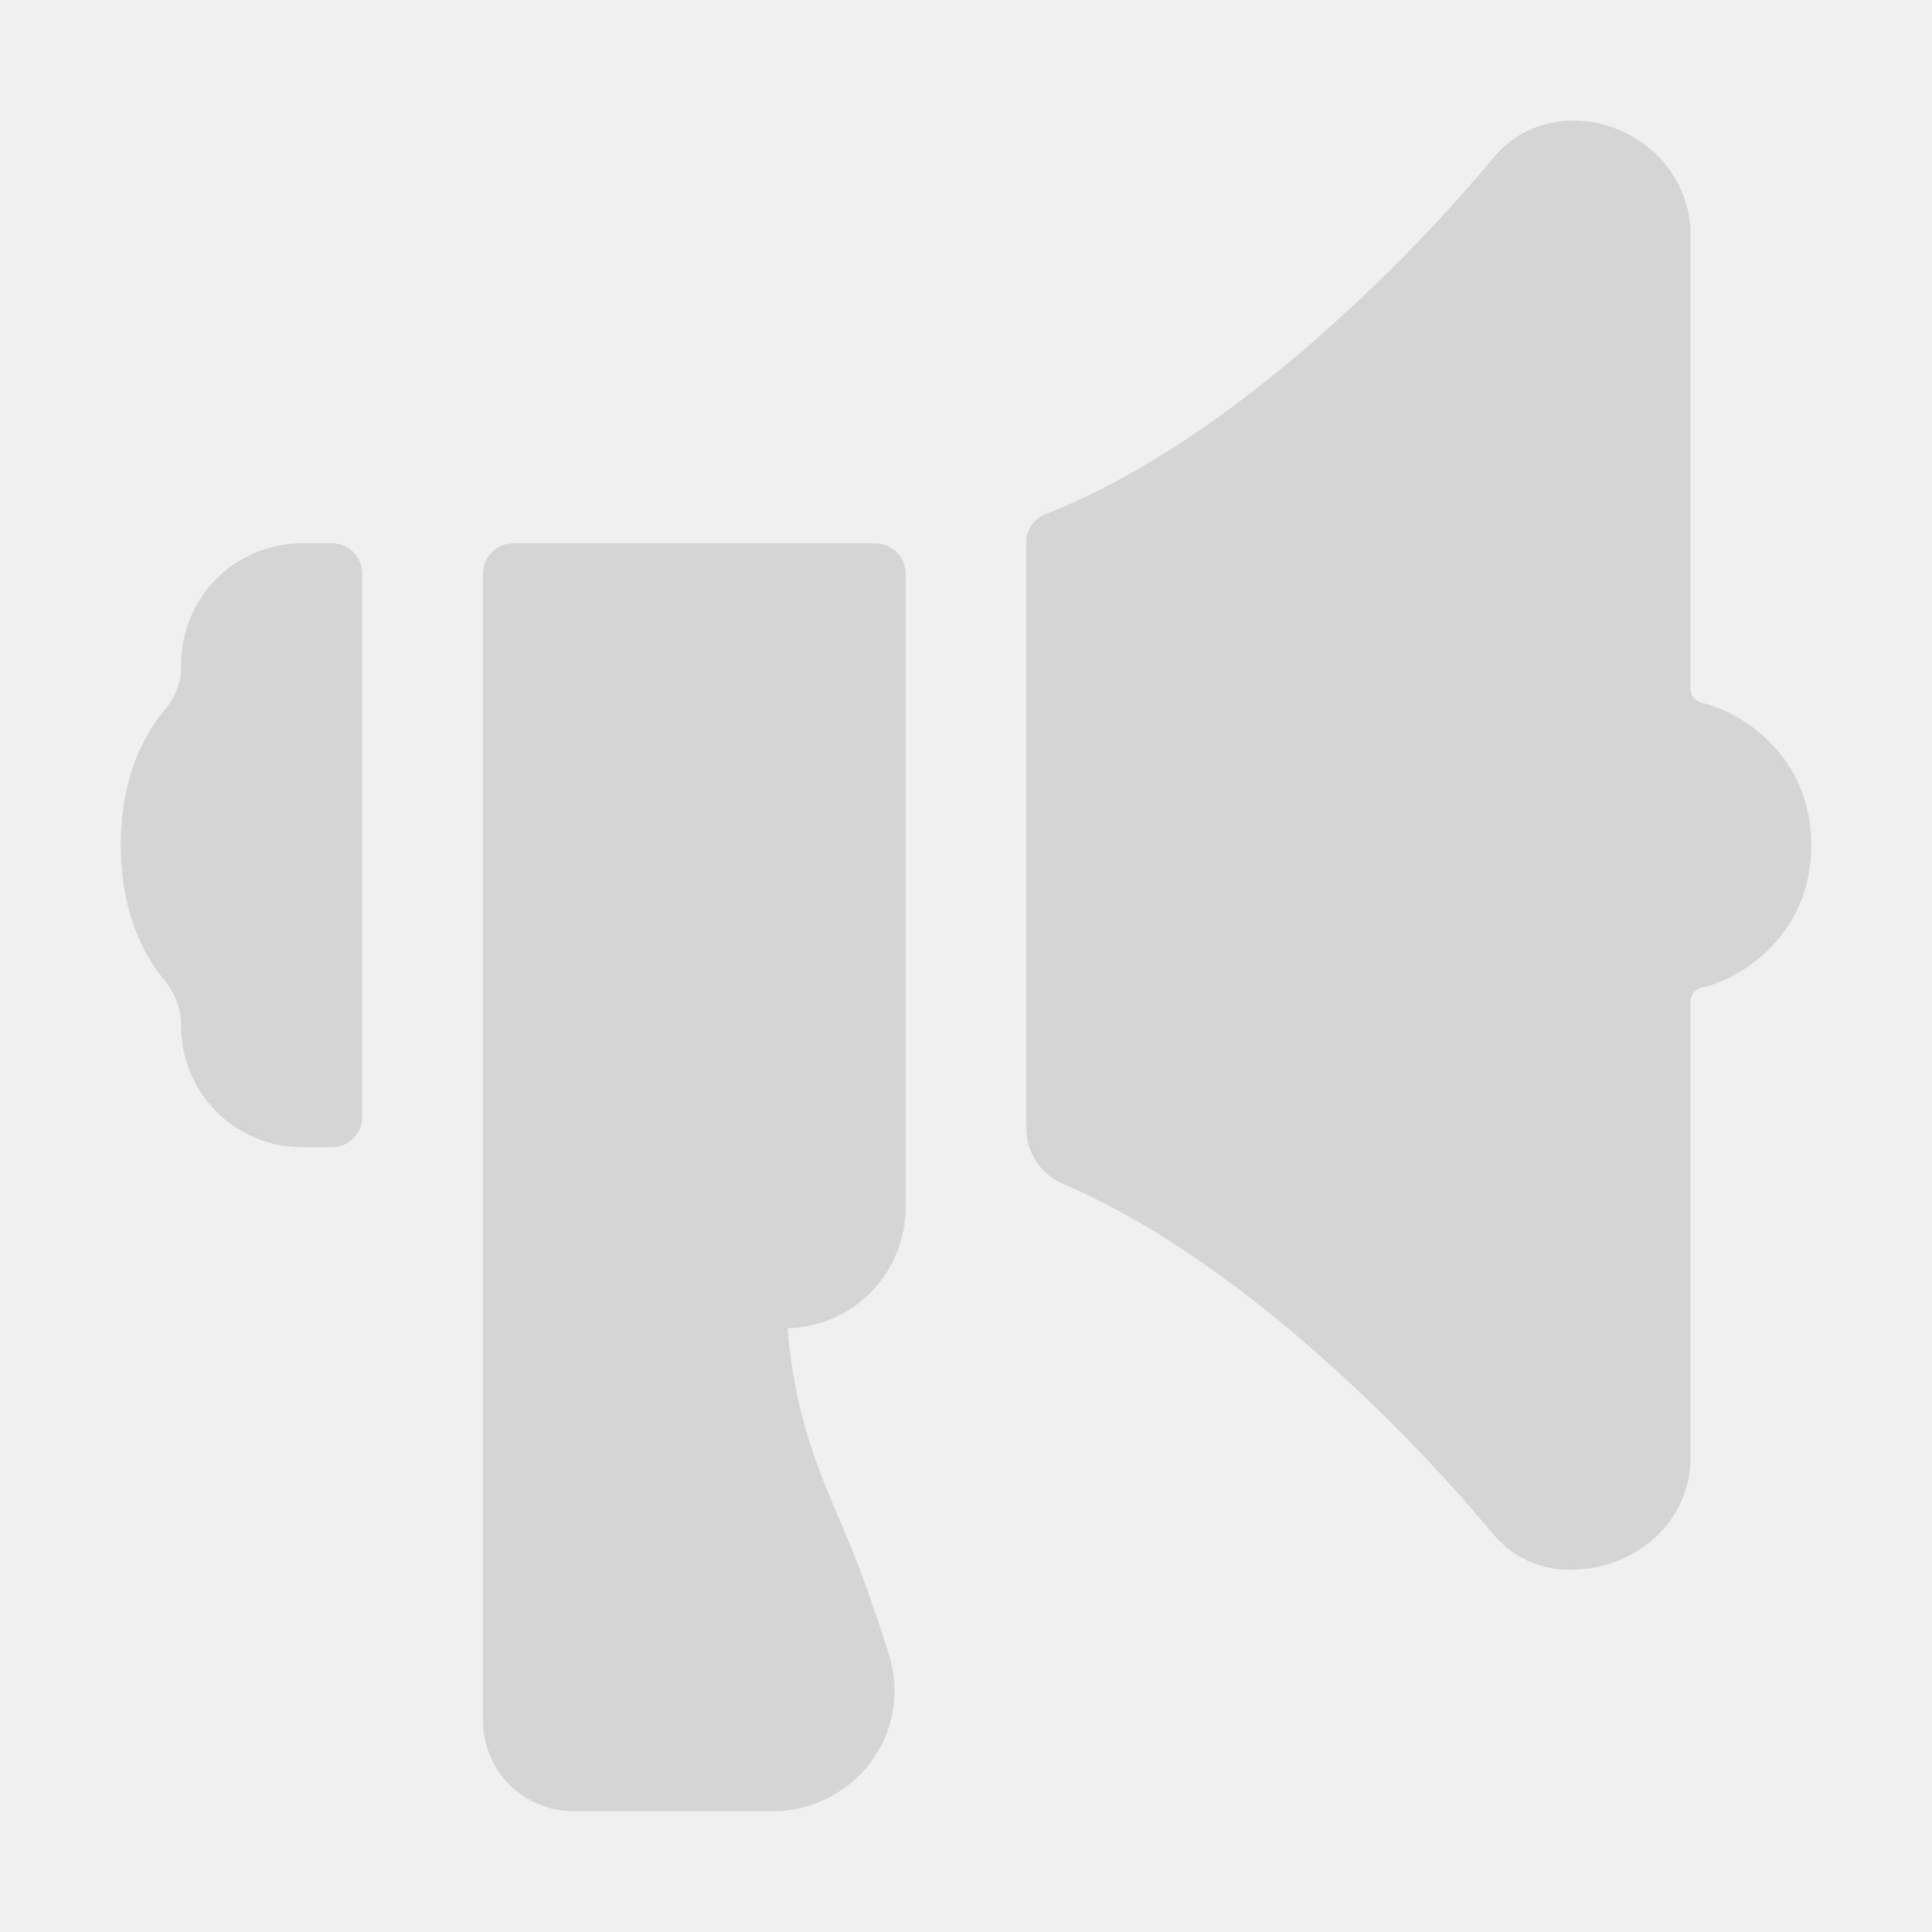
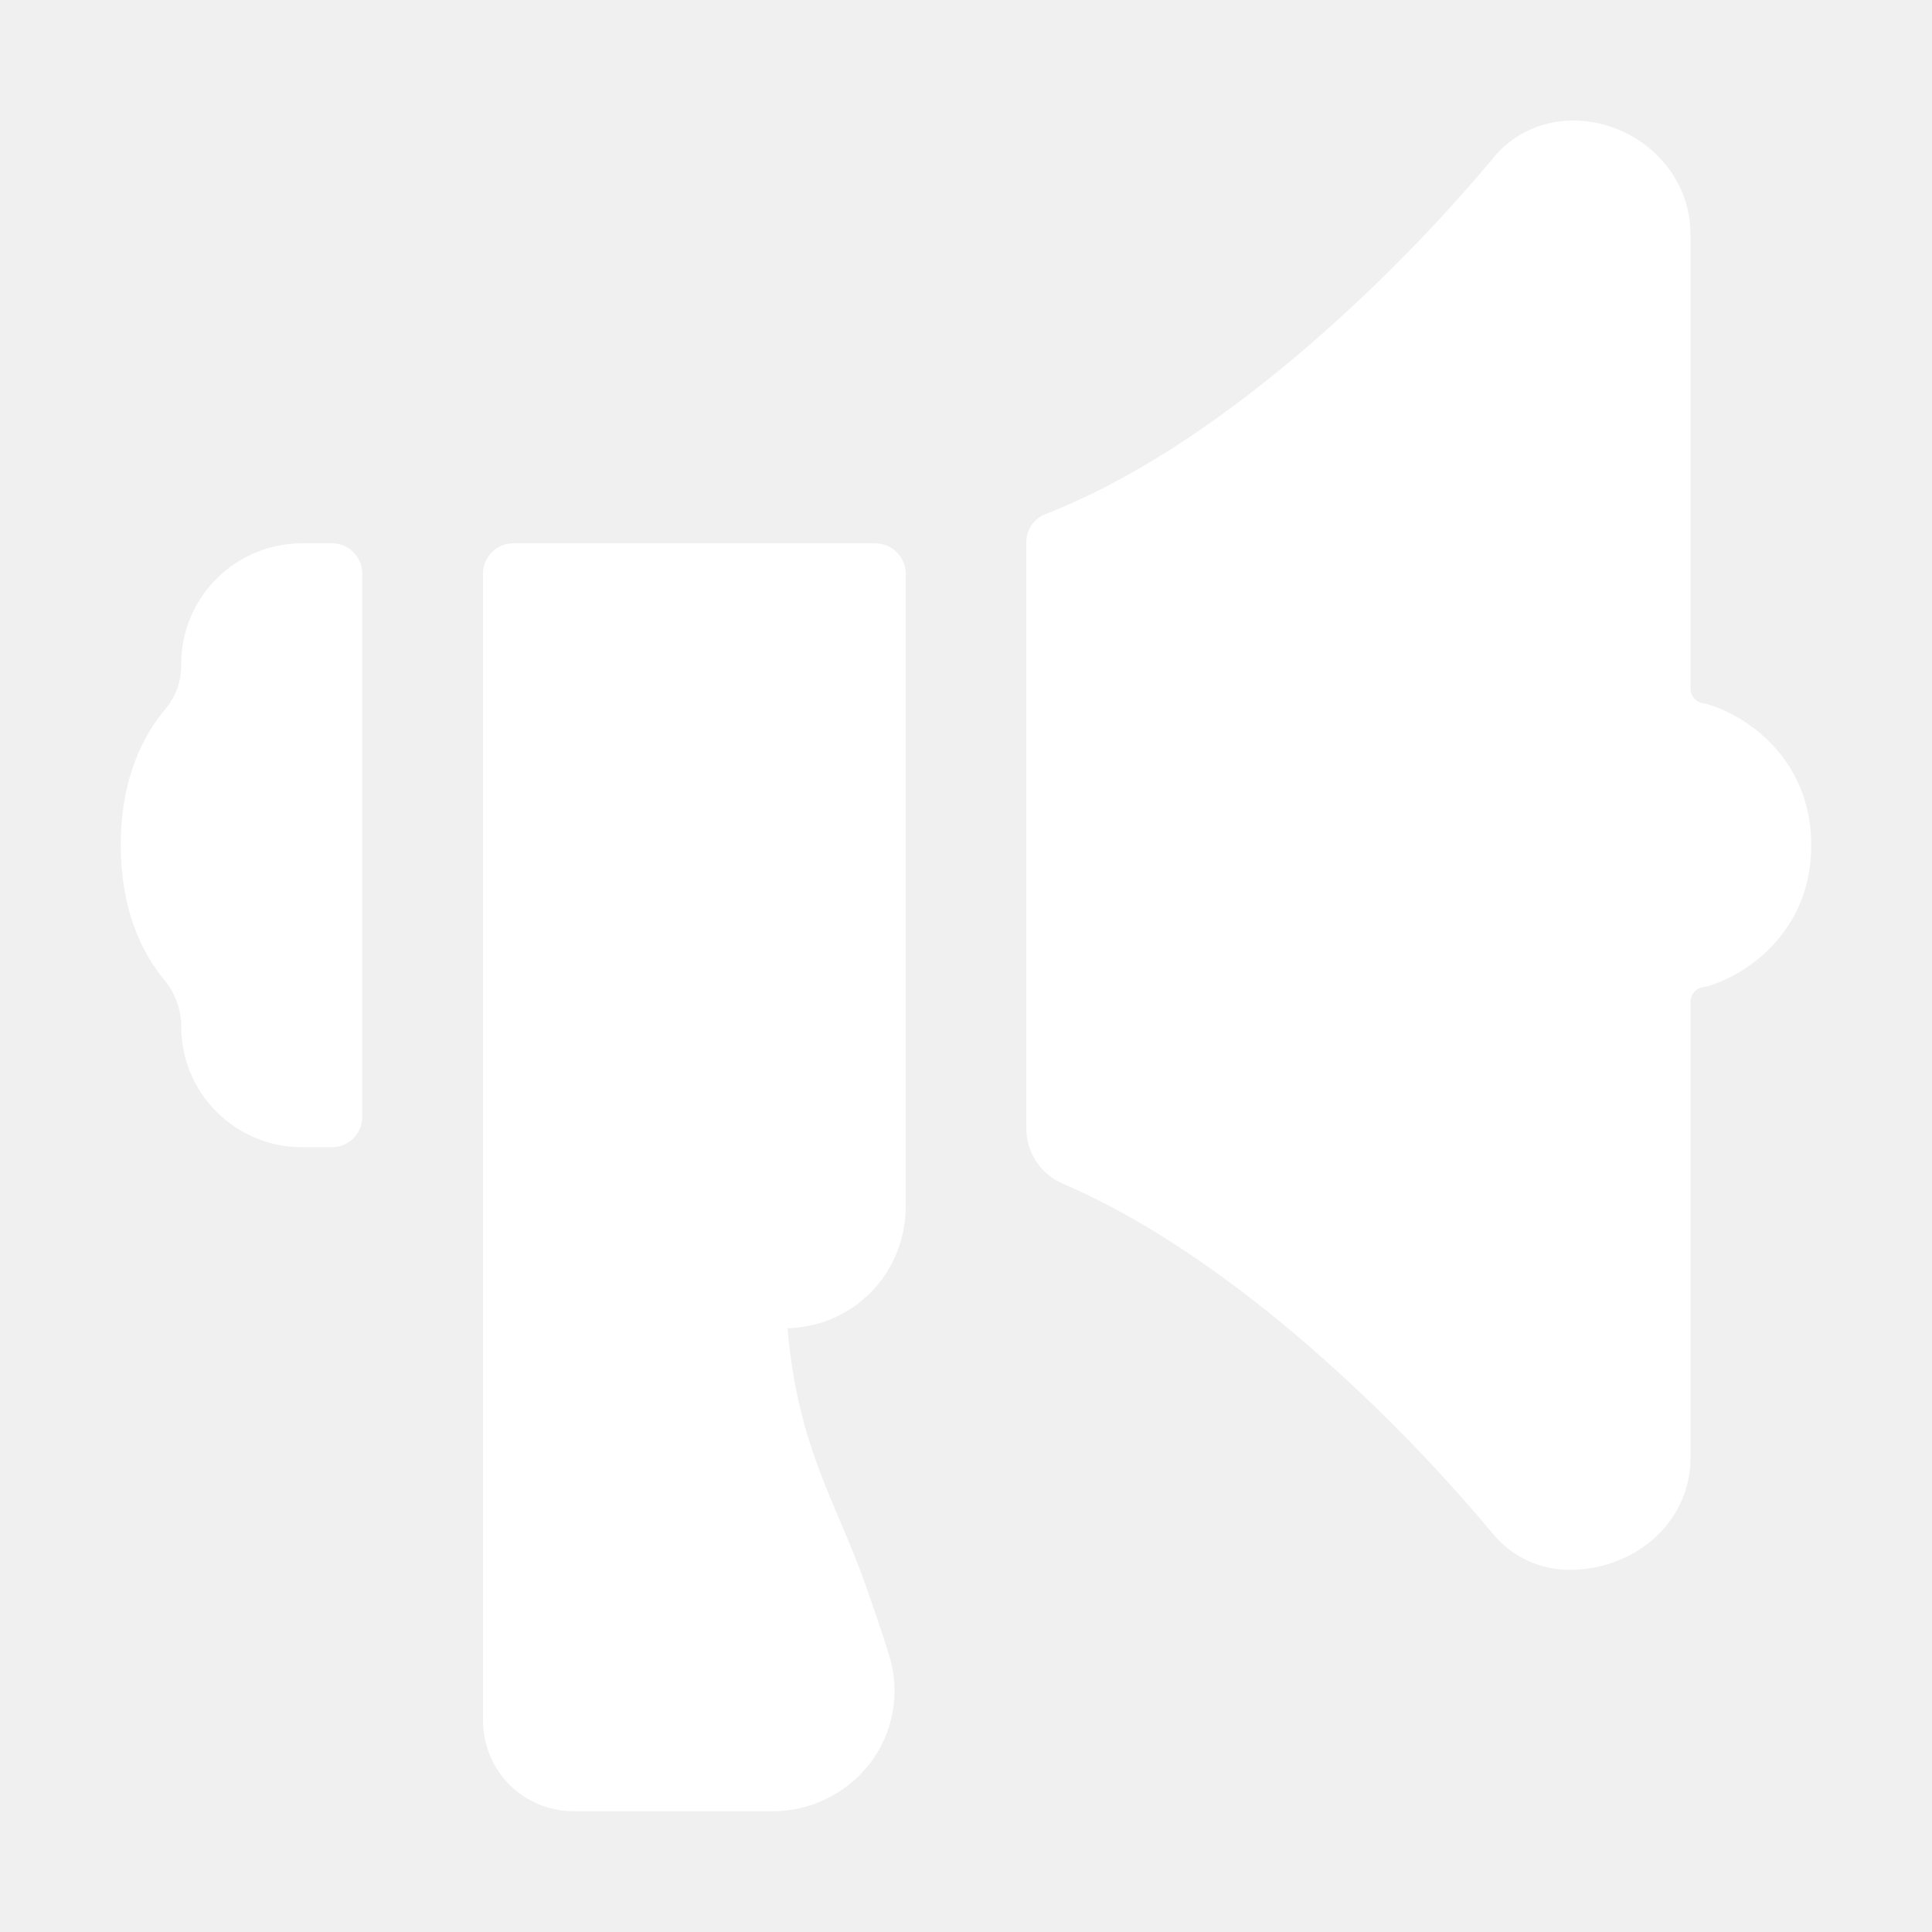
<svg xmlns="http://www.w3.org/2000/svg" width="18" height="18" viewBox="0 0 18 18" fill="none">
-   <path d="M1.688 6.188V6.211C1.687 6.356 1.634 6.496 1.54 6.606V6.607C1.35 6.832 1.125 7.233 1.125 7.875C1.125 8.457 1.311 8.867 1.536 9.137C1.634 9.257 1.688 9.407 1.688 9.562C1.688 9.861 1.806 10.147 2.017 10.358C2.228 10.569 2.514 10.688 2.812 10.688H3.094C3.168 10.688 3.24 10.658 3.293 10.605C3.345 10.552 3.375 10.481 3.375 10.406V5.344C3.375 5.269 3.345 5.198 3.293 5.145C3.24 5.092 3.168 5.062 3.094 5.062H2.812C2.514 5.062 2.228 5.181 2.017 5.392C1.806 5.603 1.688 5.889 1.688 6.188Z" fill="#D5D5D5" />
-   <path d="M15.897 6.558L15.864 6.552C15.832 6.546 15.803 6.529 15.782 6.504C15.761 6.479 15.75 6.447 15.75 6.414V2.18C15.75 1.735 15.455 1.336 15.016 1.184C14.597 1.04 14.16 1.157 13.902 1.484C13.353 2.139 12.749 2.747 12.098 3.301C11.267 4.004 10.472 4.505 9.743 4.789C9.689 4.809 9.644 4.845 9.611 4.892C9.579 4.939 9.562 4.994 9.562 5.051V10.512C9.562 10.622 9.594 10.729 9.654 10.821C9.715 10.913 9.801 10.985 9.902 11.028C10.582 11.32 11.317 11.796 12.082 12.444C12.738 13.003 13.346 13.617 13.899 14.278C13.987 14.389 14.1 14.478 14.229 14.538C14.358 14.599 14.498 14.628 14.64 14.625C14.765 14.624 14.889 14.604 15.008 14.564C15.459 14.414 15.75 14.029 15.75 13.584V9.335C15.75 9.302 15.762 9.27 15.783 9.244C15.805 9.219 15.834 9.202 15.867 9.197L15.897 9.192C16.235 9.1 16.875 8.707 16.875 7.875C16.875 7.043 16.235 6.65 15.897 6.558Z" fill="#D5D5D5" />
-   <path d="M8.438 11.25V5.344C8.438 5.269 8.408 5.198 8.355 5.145C8.302 5.092 8.231 5.062 8.156 5.062H4.781C4.707 5.062 4.635 5.092 4.582 5.145C4.53 5.198 4.5 5.269 4.5 5.344V16.031C4.5 16.255 4.589 16.47 4.747 16.628C4.905 16.786 5.12 16.875 5.344 16.875H7.188C7.363 16.877 7.536 16.838 7.694 16.762C7.852 16.686 7.991 16.575 8.099 16.437C8.21 16.295 8.285 16.127 8.317 15.949C8.349 15.771 8.337 15.588 8.282 15.416C8.226 15.234 8.155 15.029 8.08 14.812C7.802 14.007 7.435 13.508 7.337 12.375C7.631 12.368 7.911 12.247 8.117 12.037C8.322 11.826 8.437 11.544 8.438 11.25Z" fill="#D5D5D5" />
+   <path d="M1.688 6.188V6.211C1.687 6.356 1.634 6.496 1.54 6.606V6.607C1.35 6.832 1.125 7.233 1.125 7.875C1.125 8.457 1.311 8.867 1.536 9.137C1.634 9.257 1.688 9.407 1.688 9.562C1.688 9.861 1.806 10.147 2.017 10.358C2.228 10.569 2.514 10.688 2.812 10.688H3.094C3.168 10.688 3.24 10.658 3.293 10.605C3.345 10.552 3.375 10.481 3.375 10.406V5.344C3.375 5.269 3.345 5.198 3.293 5.145C3.24 5.092 3.168 5.062 3.094 5.062H2.812C2.514 5.062 2.228 5.181 2.017 5.392C1.806 5.603 1.688 5.889 1.688 6.188Z" fill="#fff" />
+   <path d="M15.897 6.558L15.864 6.552C15.832 6.546 15.803 6.529 15.782 6.504C15.761 6.479 15.75 6.447 15.75 6.414V2.18C15.75 1.735 15.455 1.336 15.016 1.184C14.597 1.04 14.16 1.157 13.902 1.484C13.353 2.139 12.749 2.747 12.098 3.301C11.267 4.004 10.472 4.505 9.743 4.789C9.689 4.809 9.644 4.845 9.611 4.892C9.579 4.939 9.562 4.994 9.562 5.051V10.512C9.562 10.622 9.594 10.729 9.654 10.821C9.715 10.913 9.801 10.985 9.902 11.028C10.582 11.32 11.317 11.796 12.082 12.444C12.738 13.003 13.346 13.617 13.899 14.278C13.987 14.389 14.1 14.478 14.229 14.538C14.358 14.599 14.498 14.628 14.64 14.625C14.765 14.624 14.889 14.604 15.008 14.564C15.459 14.414 15.75 14.029 15.75 13.584V9.335C15.75 9.302 15.762 9.27 15.783 9.244C15.805 9.219 15.834 9.202 15.867 9.197L15.897 9.192C16.235 9.1 16.875 8.707 16.875 7.875C16.875 7.043 16.235 6.65 15.897 6.558Z" fill="#fff" />
+   <path d="M8.438 11.25V5.344C8.438 5.269 8.408 5.198 8.355 5.145C8.302 5.092 8.231 5.062 8.156 5.062H4.781C4.707 5.062 4.635 5.092 4.582 5.145C4.53 5.198 4.5 5.269 4.5 5.344V16.031C4.5 16.255 4.589 16.47 4.747 16.628C4.905 16.786 5.12 16.875 5.344 16.875H7.188C7.363 16.877 7.536 16.838 7.694 16.762C7.852 16.686 7.991 16.575 8.099 16.437C8.21 16.295 8.285 16.127 8.317 15.949C8.349 15.771 8.337 15.588 8.282 15.416C8.226 15.234 8.155 15.029 8.08 14.812C7.802 14.007 7.435 13.508 7.337 12.375C7.631 12.368 7.911 12.247 8.117 12.037C8.322 11.826 8.437 11.544 8.438 11.25Z" fill="#fff" />
</svg>
